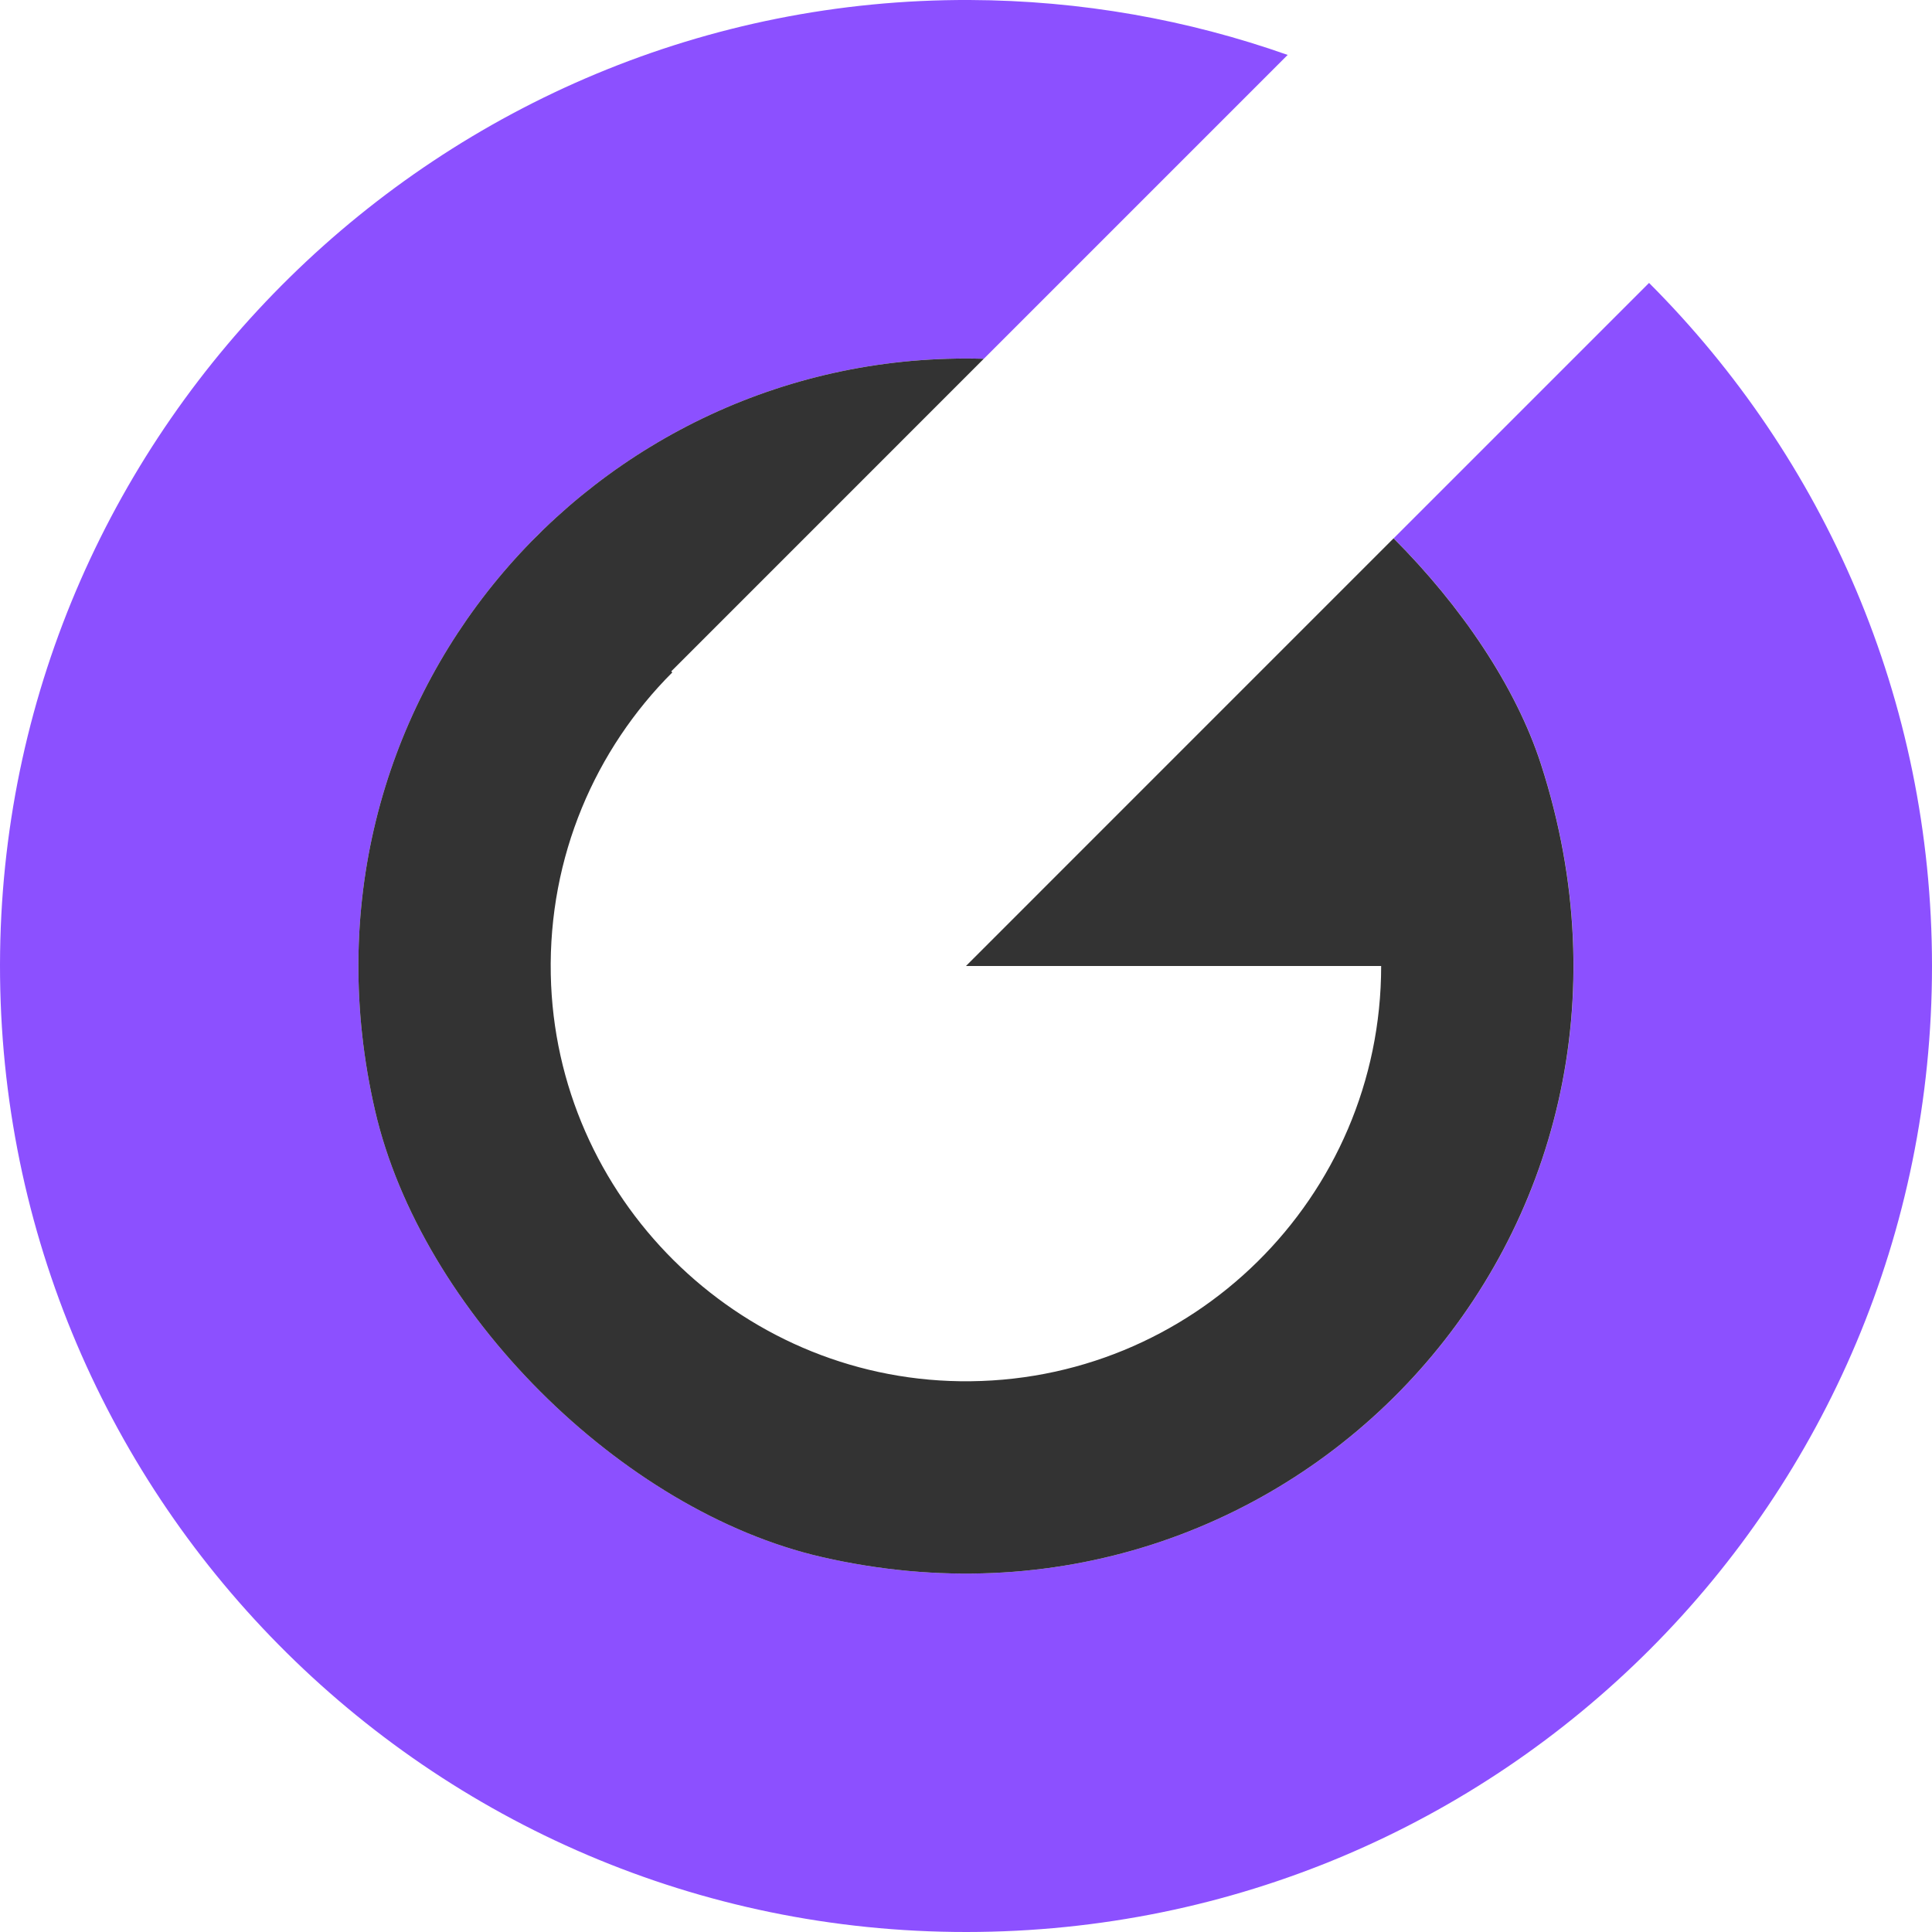
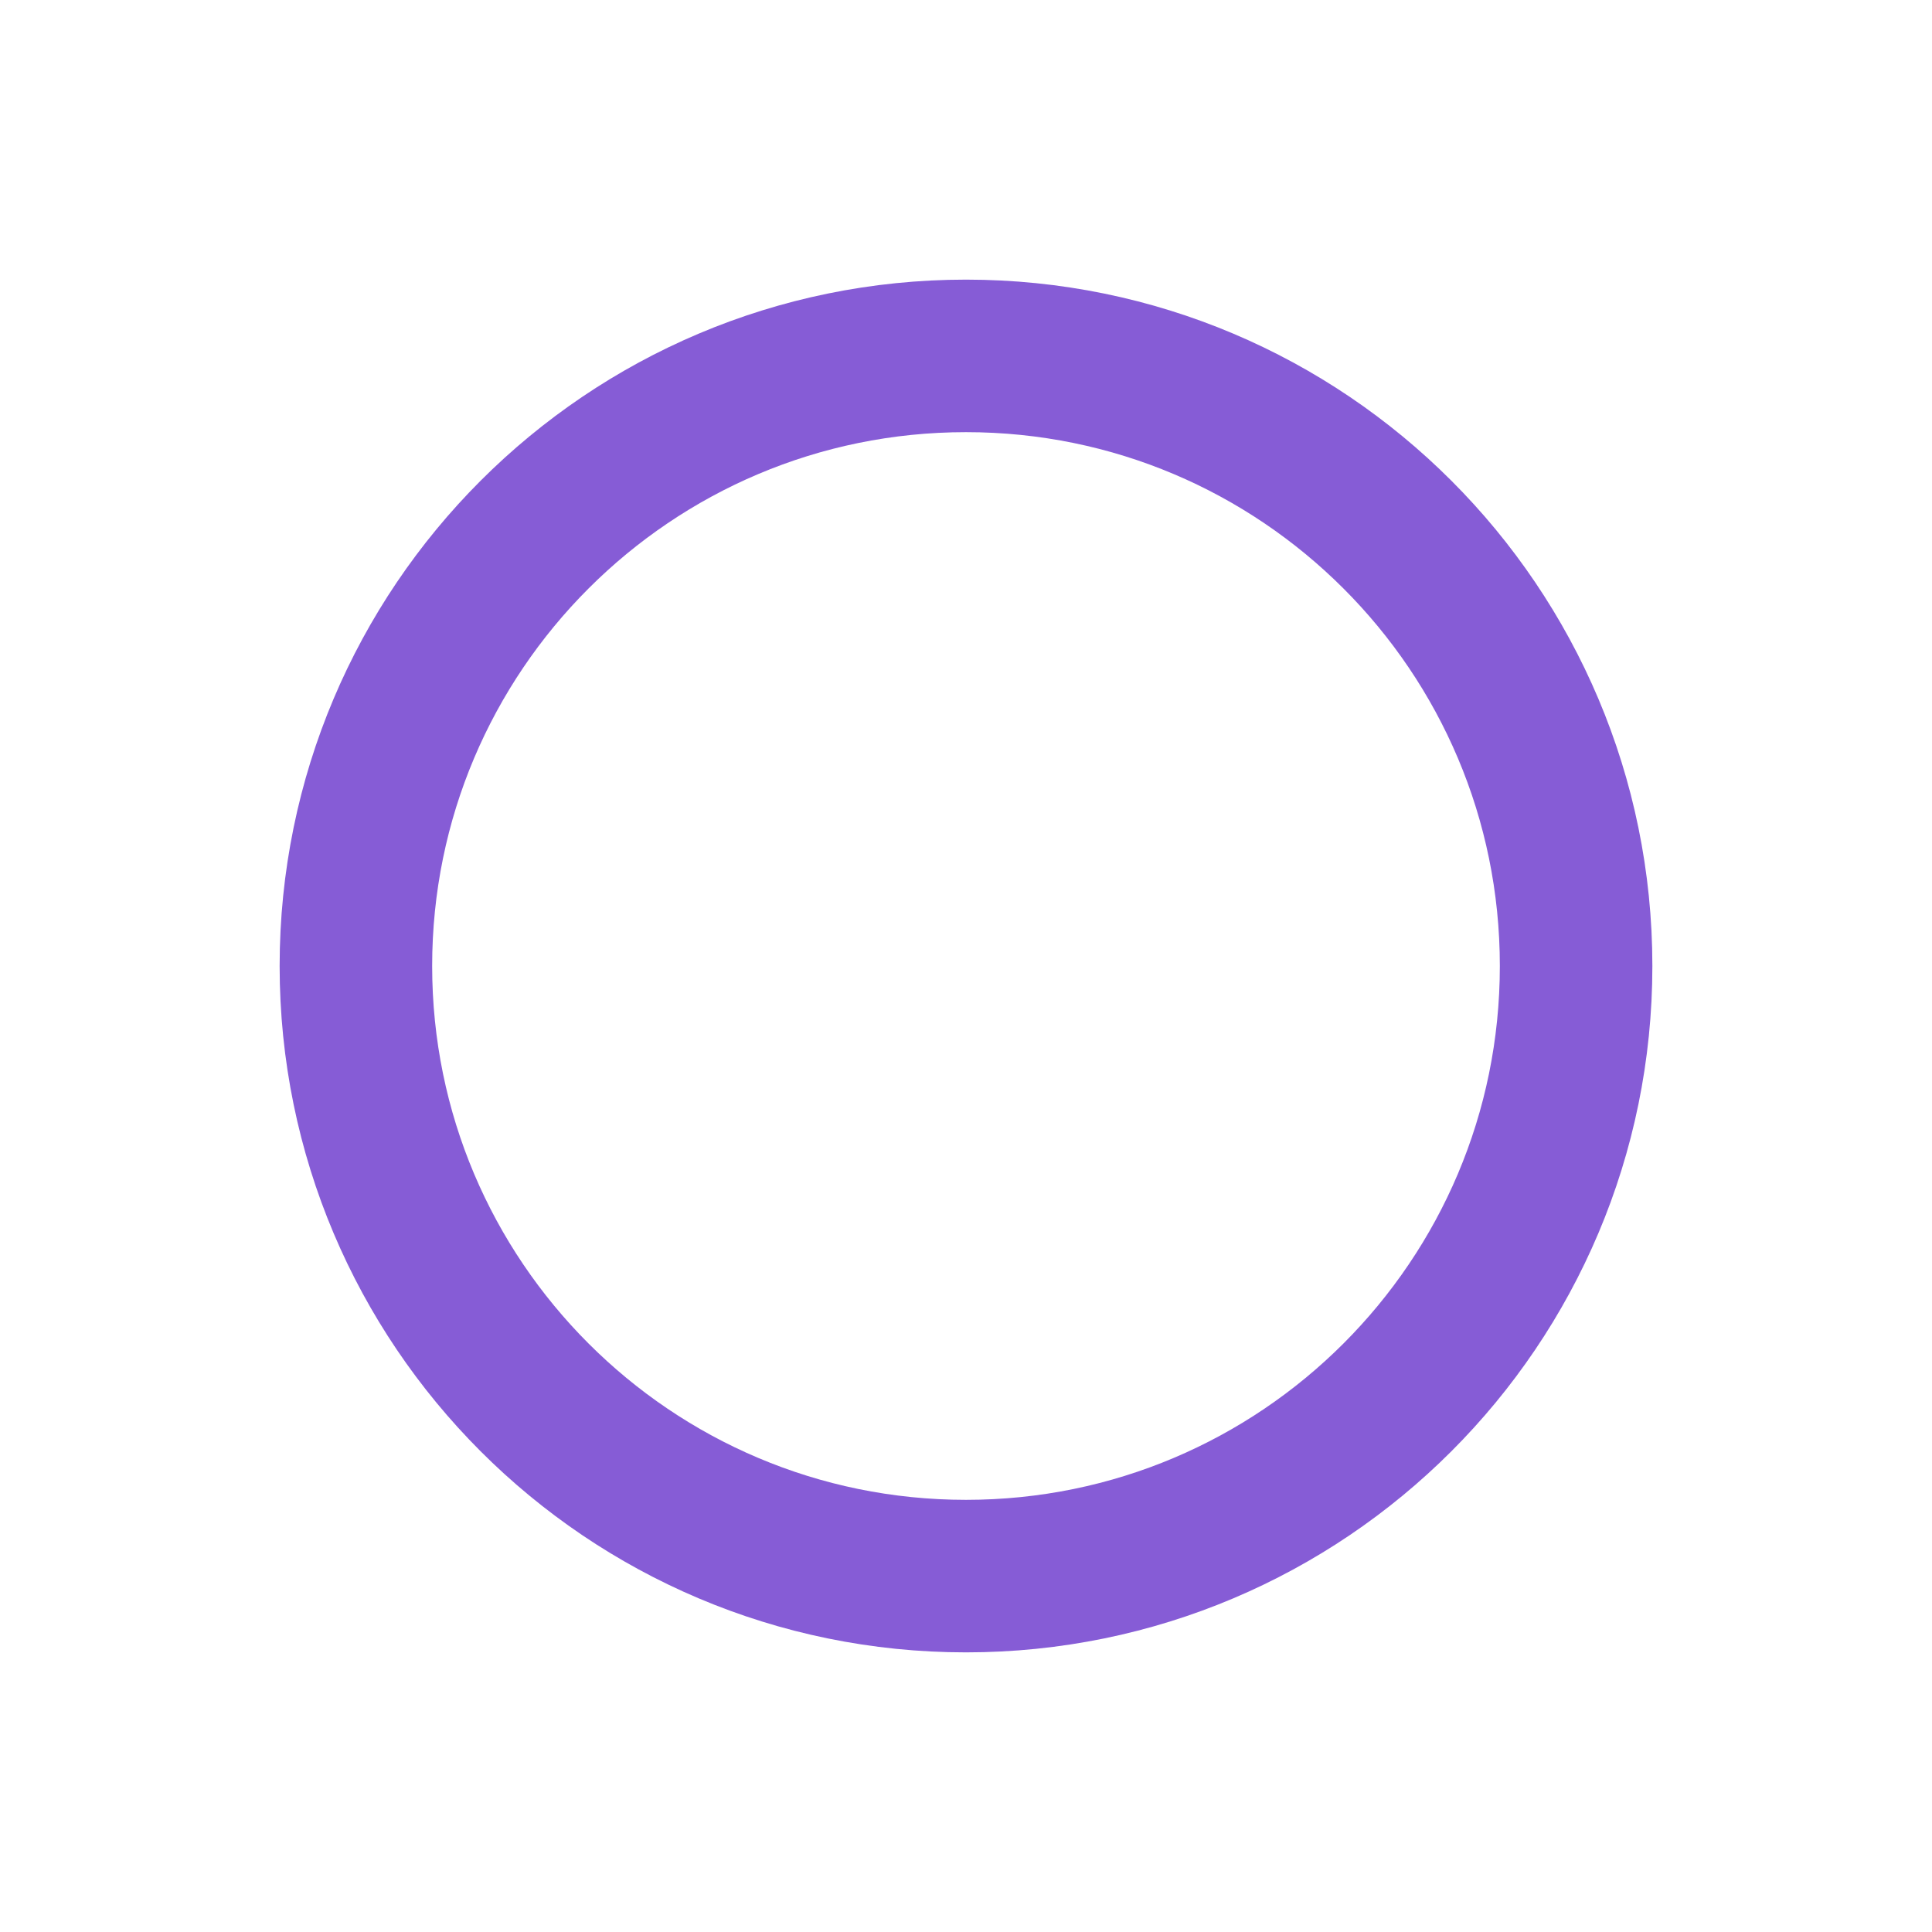
- <svg xmlns="http://www.w3.org/2000/svg" width="132px" height="132px" viewBox="0 0 132 132" version="1.1">
+ <svg xmlns="http://www.w3.org/2000/svg" width="152px" height="152px" viewBox="0 0 152 152" version="1.1">
  <defs />
  <g id="Page-1" stroke="none" stroke-width="1" fill="none" fill-rule="evenodd">
-     <g id="grommet-logo-2">
-       <g id="Shape-+-Shape">
-         <path d="M112.668,19.33 L95.218,36.78 C99.847,41.409 103.581,46.929 105.288,52.209 C115.681,84.356 87.992,113.713 56.13,106.374 C42.42,103.215 28.777,89.57 25.622,75.859 C19.265,48.229 40.502,23.746 67.219,24.512 L87.977,3.753 C81.176,1.352 73.865,0.029 66.249,0 C30.185,-0.133 0.518,28.982 0.007,65.043 C-0.516,101.946 29.254,132.023 66.043,132 C102.585,131.977 132,102.542 132,66 C132,47.774 124.612,31.274 112.668,19.33 L112.668,19.33 Z" id="Shape" fill="#8C50FF" />
-         <path d="M25.621,75.86 C28.776,89.571 42.418,103.217 56.127,106.375 C87.987,113.714 115.675,84.357 105.282,52.21 C103.575,46.93 99.84,41.409 95.213,36.781 L65.996,66.001 L94.365,66.001 C94.365,81.805 81.444,94.59 65.591,94.37 C50.377,94.159 37.932,81.79 37.631,66.577 C37.472,58.515 40.676,51.201 45.934,45.941 L45.861,45.869 L67.214,24.513 C40.5,23.747 19.264,48.23 25.621,75.86 L25.621,75.86 Z" id="Shape" fill="#333333" />
-       </g>
+     <g id="152---iPad" stroke="#865CD6" stroke-width="12">
+       <path d="M76,124 C102.51,124 124,102.51 124,76 C124,49.49 102.51,28 76,28 C49.49,28 28,49.49 28,76 C28,102.51 49.49,124 76,124 Z" id="element" />
    </g>
  </g>
</svg>
